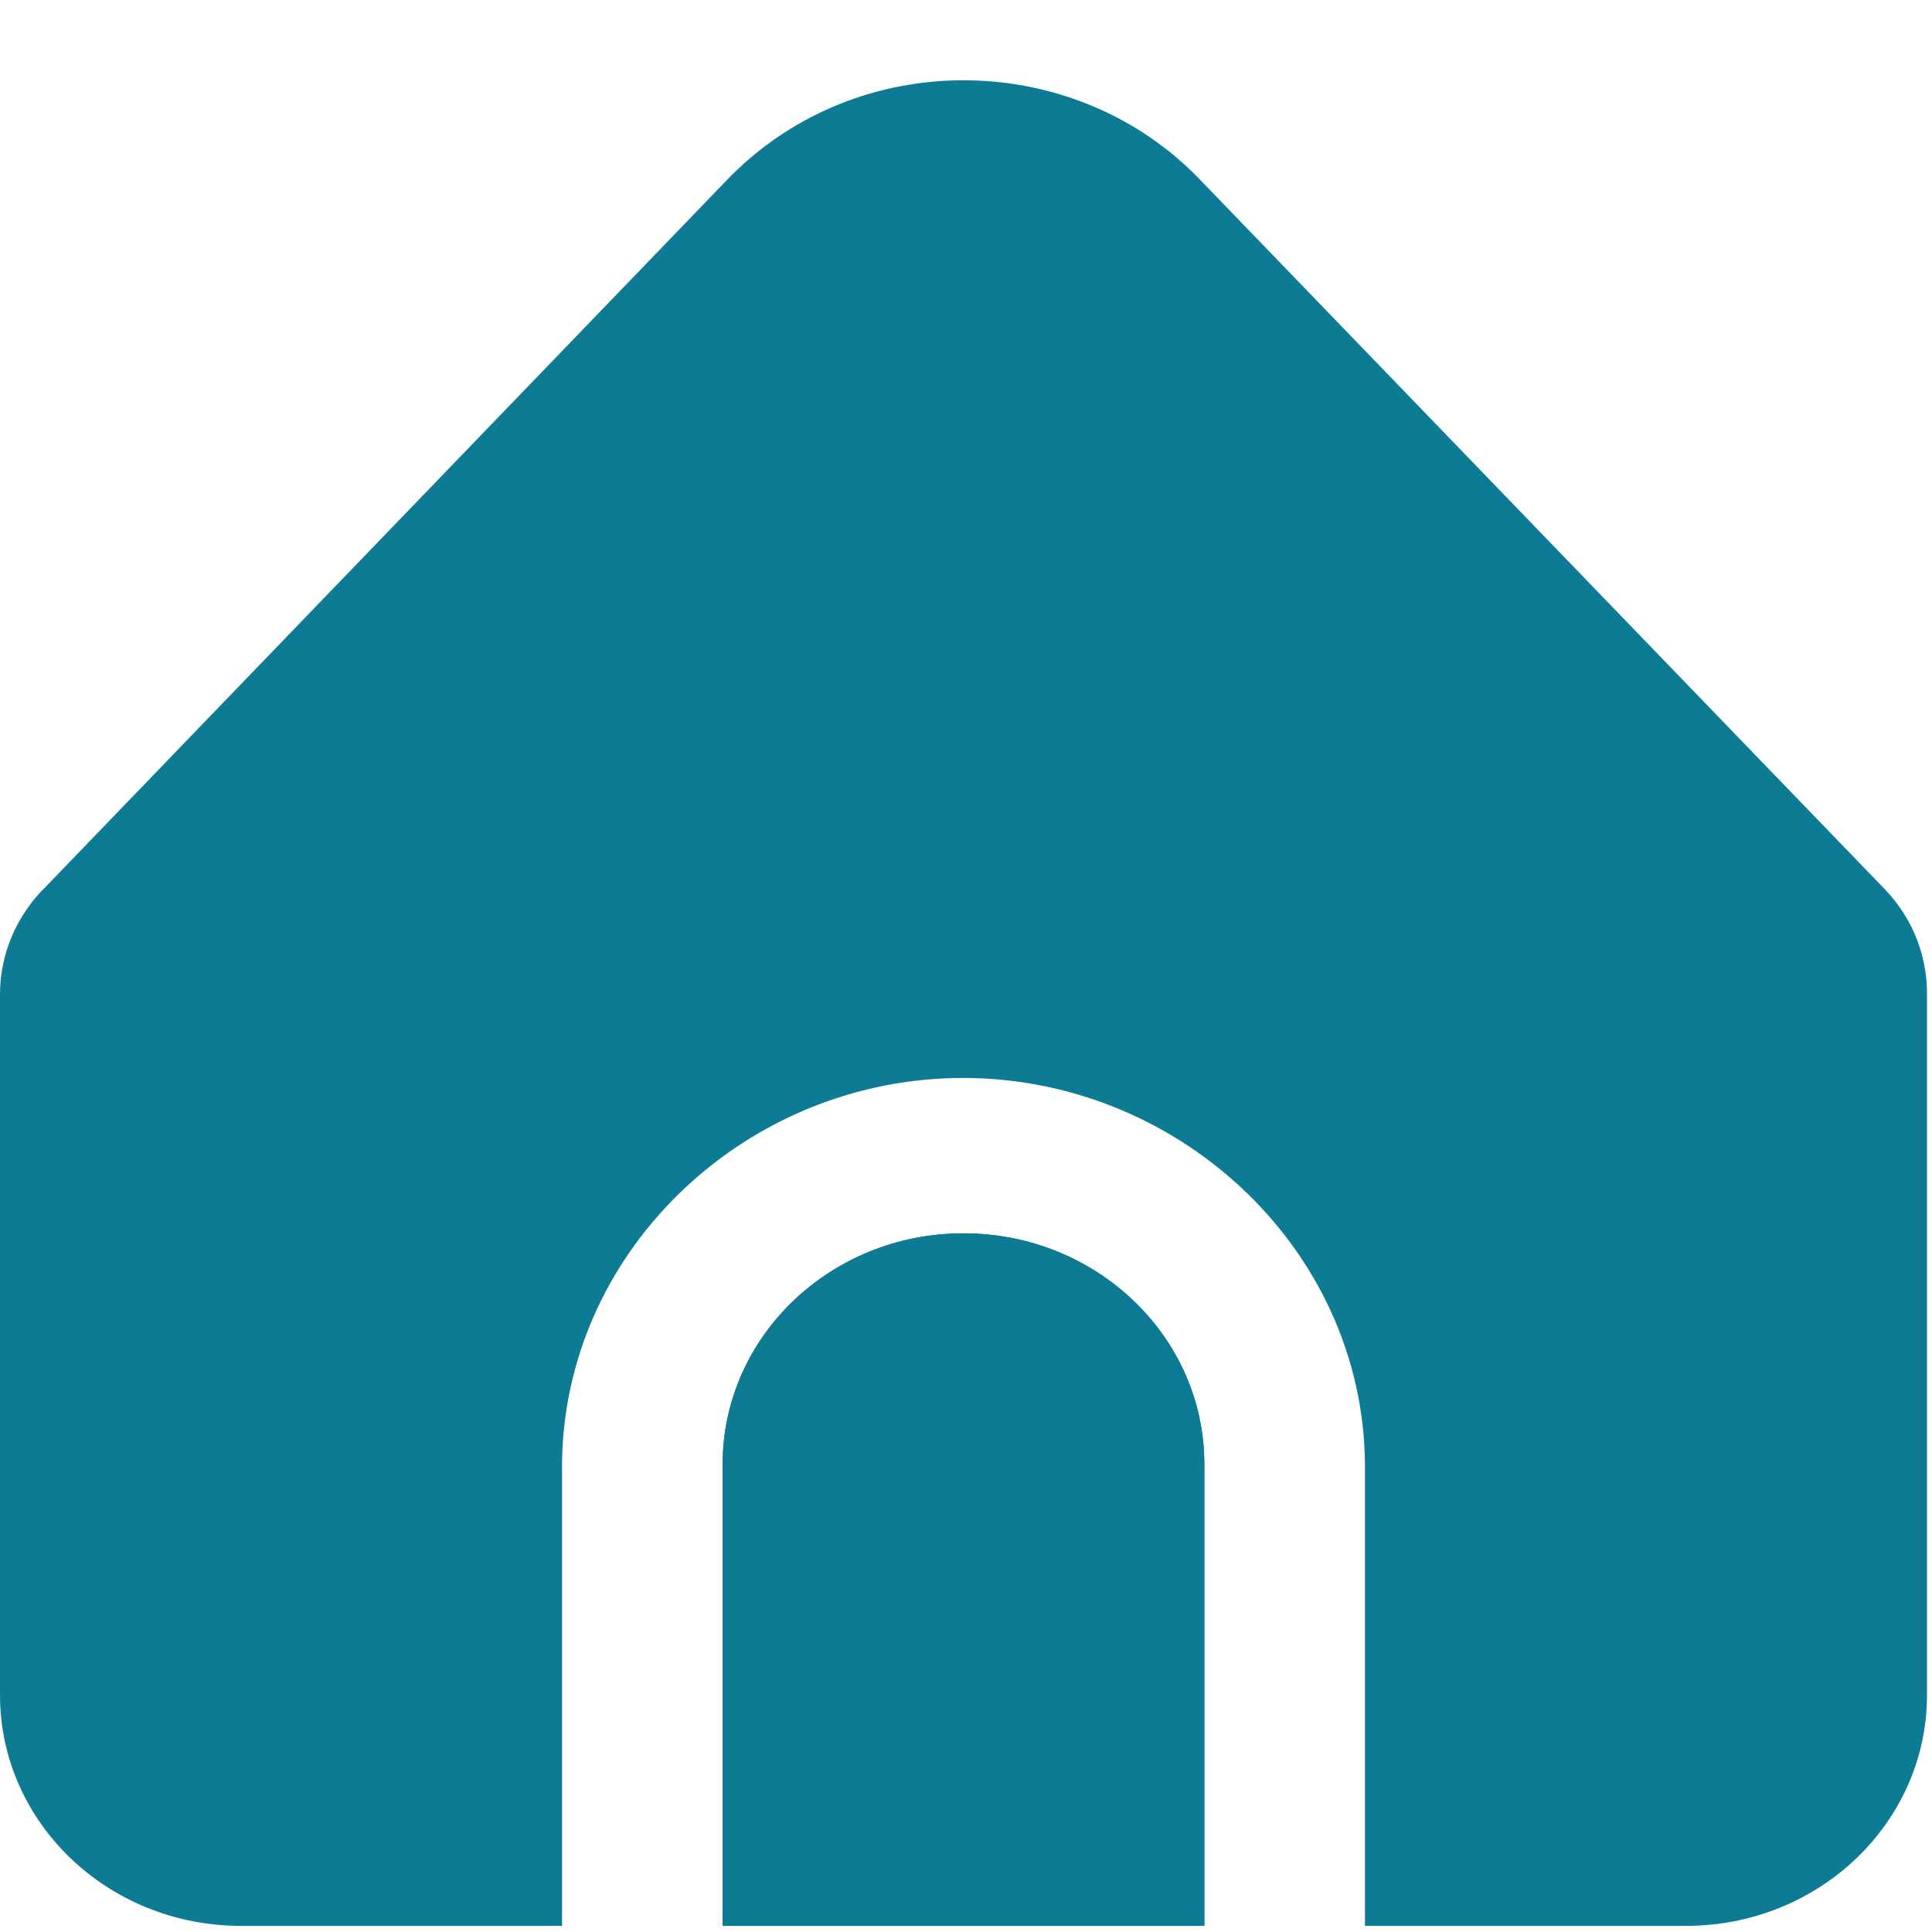
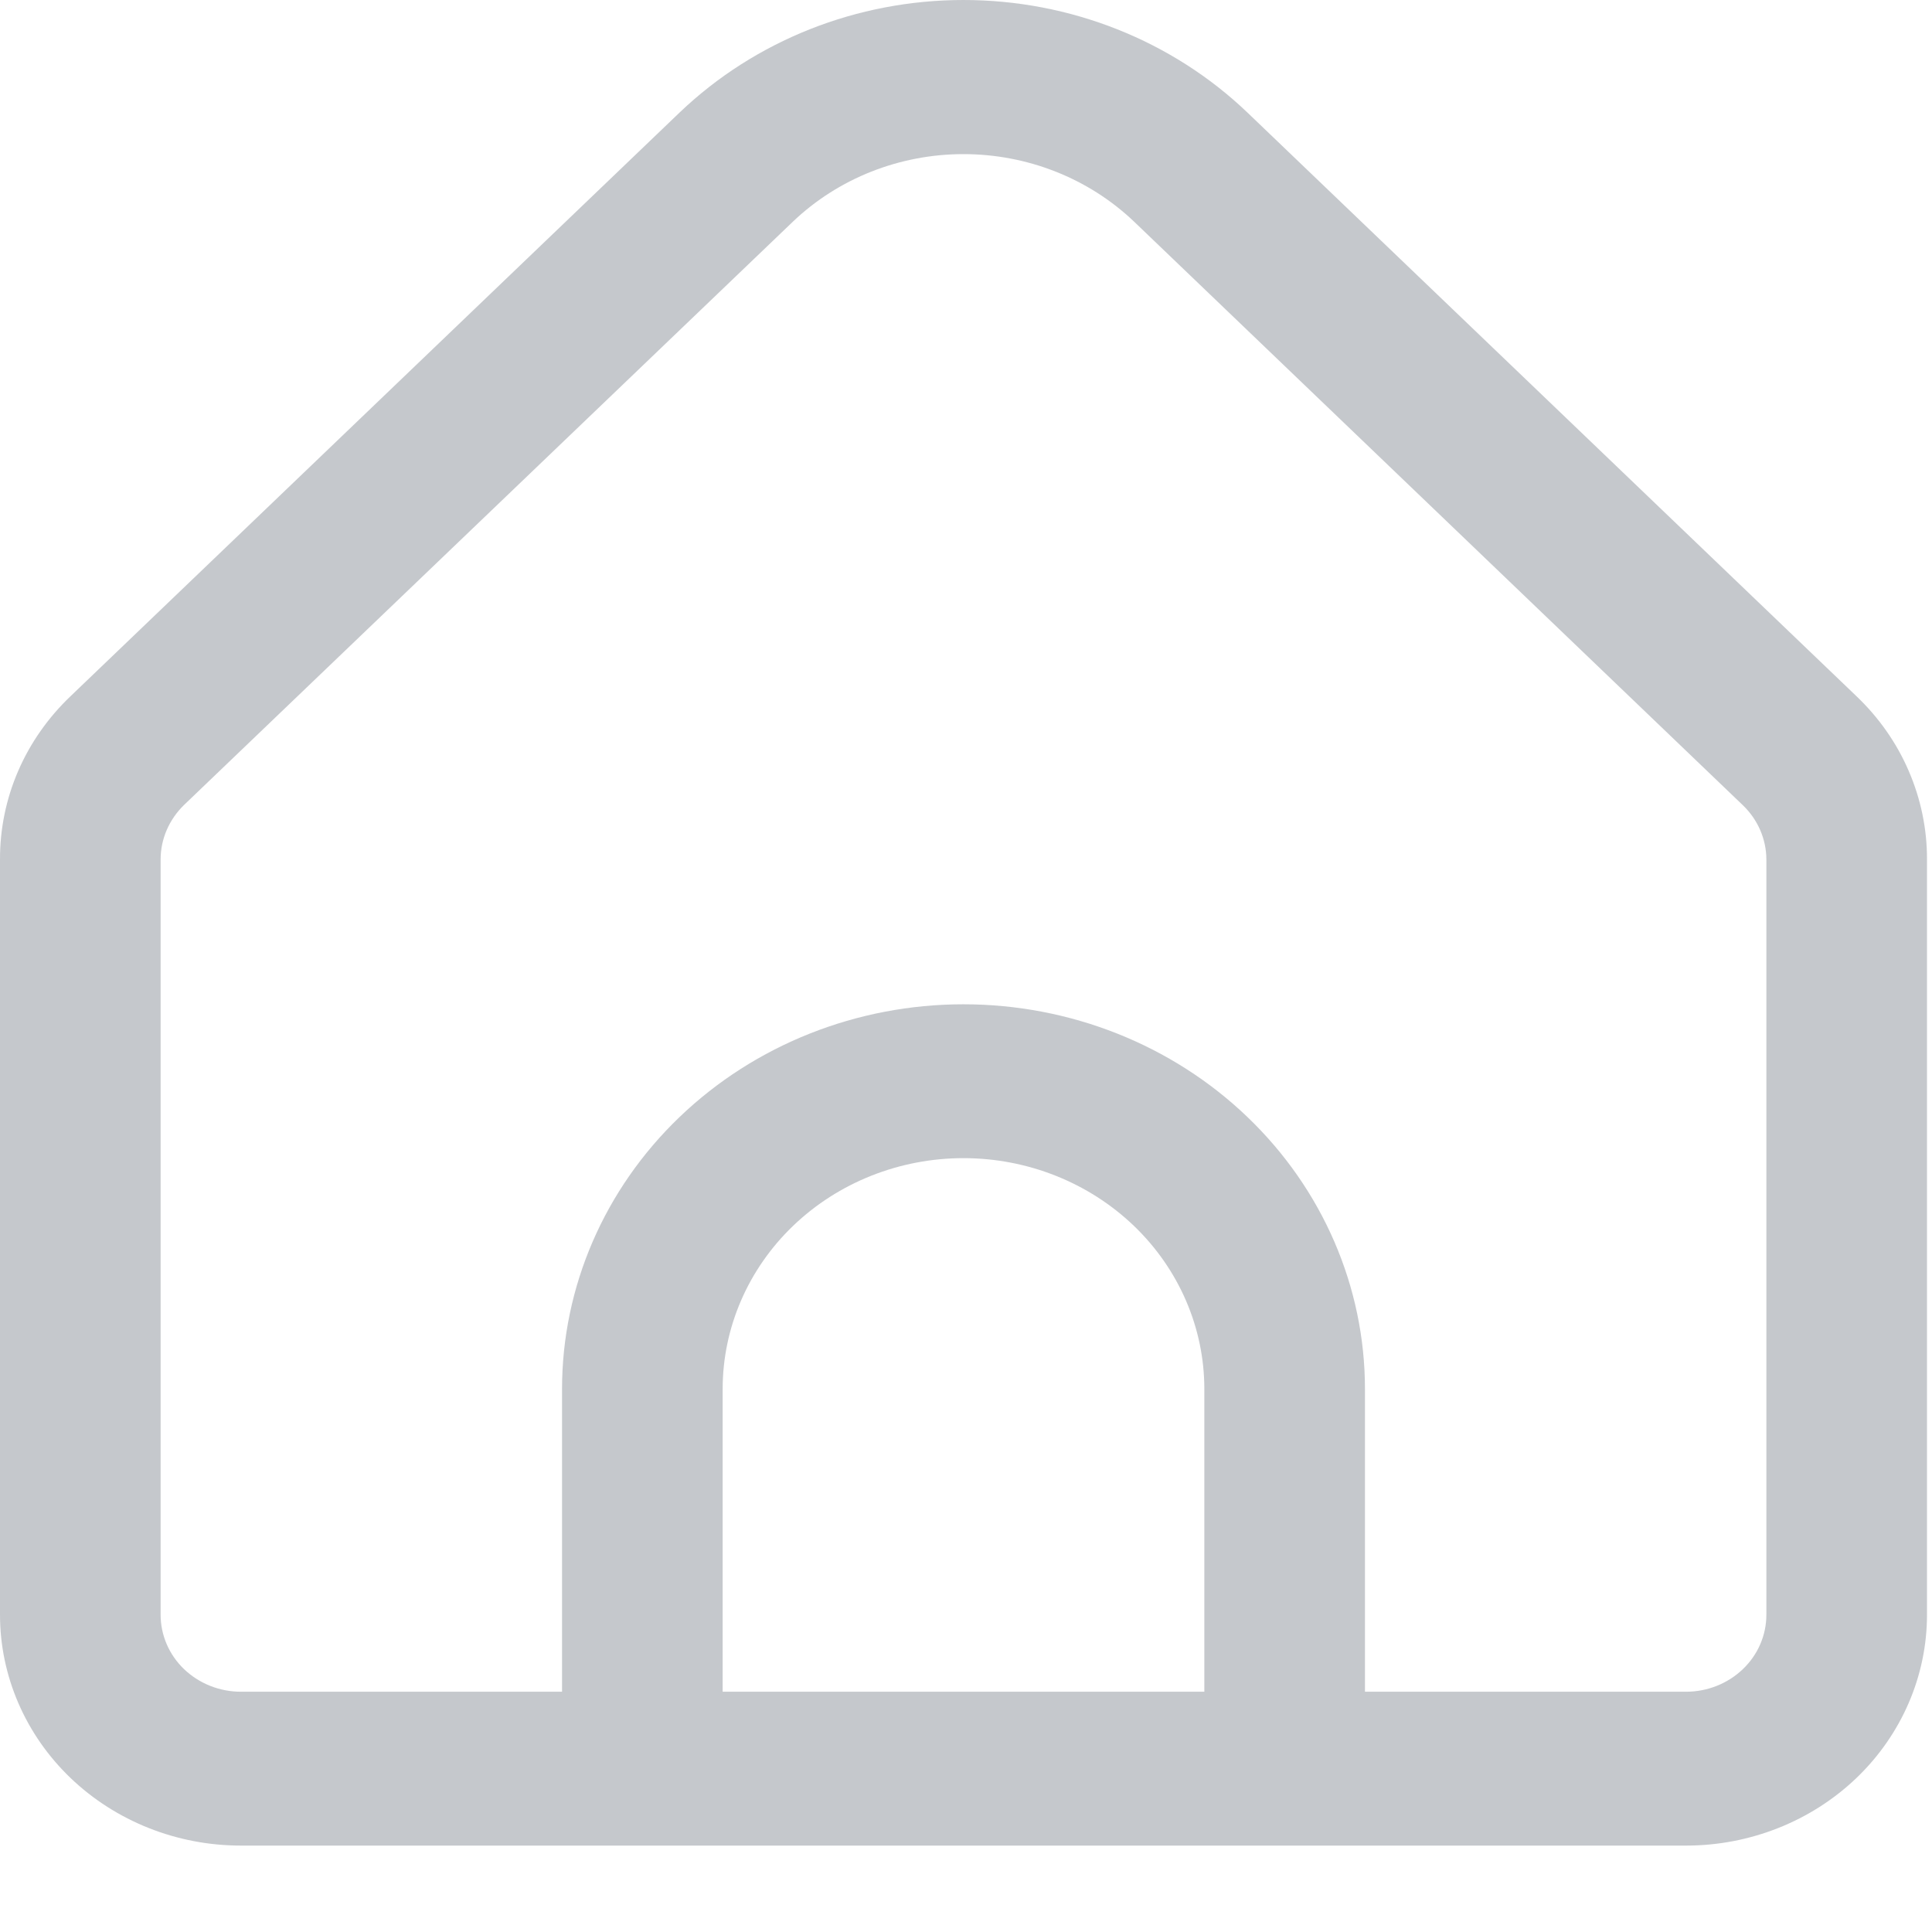
<svg xmlns="http://www.w3.org/2000/svg" width="22" height="22" viewBox="0 0 22 22" fill="none">
-   <path d="M10.971 14.044C9.457 14.044 8.229 15.221 8.229 16.673V21.93H13.714V16.673C13.714 15.221 12.486 14.044 10.971 14.044Z" fill="#0C7B93" />
-   <path d="M15.543 16.673V21.93H19.2C20.715 21.93 21.943 20.753 21.943 19.301V11.309C21.943 10.854 21.759 10.417 21.428 10.09L13.659 2.04C12.288 0.619 9.974 0.531 8.491 1.845C8.42 1.908 8.352 1.973 8.287 2.04L0.531 10.087C0.191 10.416 -0 10.86 6.48784e-08 11.323V19.301C6.48784e-08 20.753 1.228 21.93 2.743 21.93H6.4V16.673C6.417 14.283 8.43 12.332 10.86 12.276C13.372 12.218 15.524 14.202 15.543 16.673Z" fill="#0C7B93" />
-   <path d="M10.971 14.044C9.457 14.044 8.229 15.221 8.229 16.673V21.93H13.714V16.673C13.714 15.221 12.486 14.044 10.971 14.044Z" fill="#0C7B93" />
+   <path d="M21.139 7.927L14.204 1.281C13.346 0.461 12.184 0 10.971 0C9.759 0 8.597 0.461 7.739 1.281L0.804 7.927C0.548 8.171 0.345 8.46 0.207 8.779C0.069 9.098 -0.001 9.441 1.10441e-05 9.786V18.387C1.10441e-05 19.084 0.289 19.753 0.803 20.246C1.318 20.739 2.015 21.016 2.743 21.016H19.2C19.927 21.016 20.625 20.739 21.14 20.246C21.654 19.753 21.943 19.084 21.943 18.387V9.786C21.944 9.441 21.873 9.098 21.735 8.779C21.598 8.46 21.395 8.171 21.139 7.927ZM13.714 19.264H8.229V15.817C8.229 15.12 8.518 14.451 9.032 13.958C9.546 13.465 10.244 13.188 10.971 13.188C11.699 13.188 12.396 13.465 12.911 13.958C13.425 14.451 13.714 15.12 13.714 15.817V19.264ZM20.114 18.387C20.114 18.62 20.018 18.843 19.846 19.007C19.675 19.171 19.442 19.264 19.2 19.264H15.543V15.817C15.543 14.655 15.061 13.54 14.204 12.719C13.347 11.897 12.184 11.436 10.971 11.436C9.759 11.436 8.596 11.897 7.739 12.719C6.882 13.54 6.4 14.655 6.4 15.817V19.264H2.743C2.5 19.264 2.268 19.171 2.096 19.007C1.925 18.843 1.829 18.62 1.829 18.387V9.786C1.829 9.554 1.926 9.331 2.096 9.166L9.031 2.522C9.547 2.031 10.244 1.755 10.971 1.755C11.699 1.755 12.396 2.031 12.912 2.522L19.846 9.169C20.017 9.333 20.113 9.555 20.114 9.786V18.387Z" fill="#192434" fill-opacity="0.25" />
</svg>
